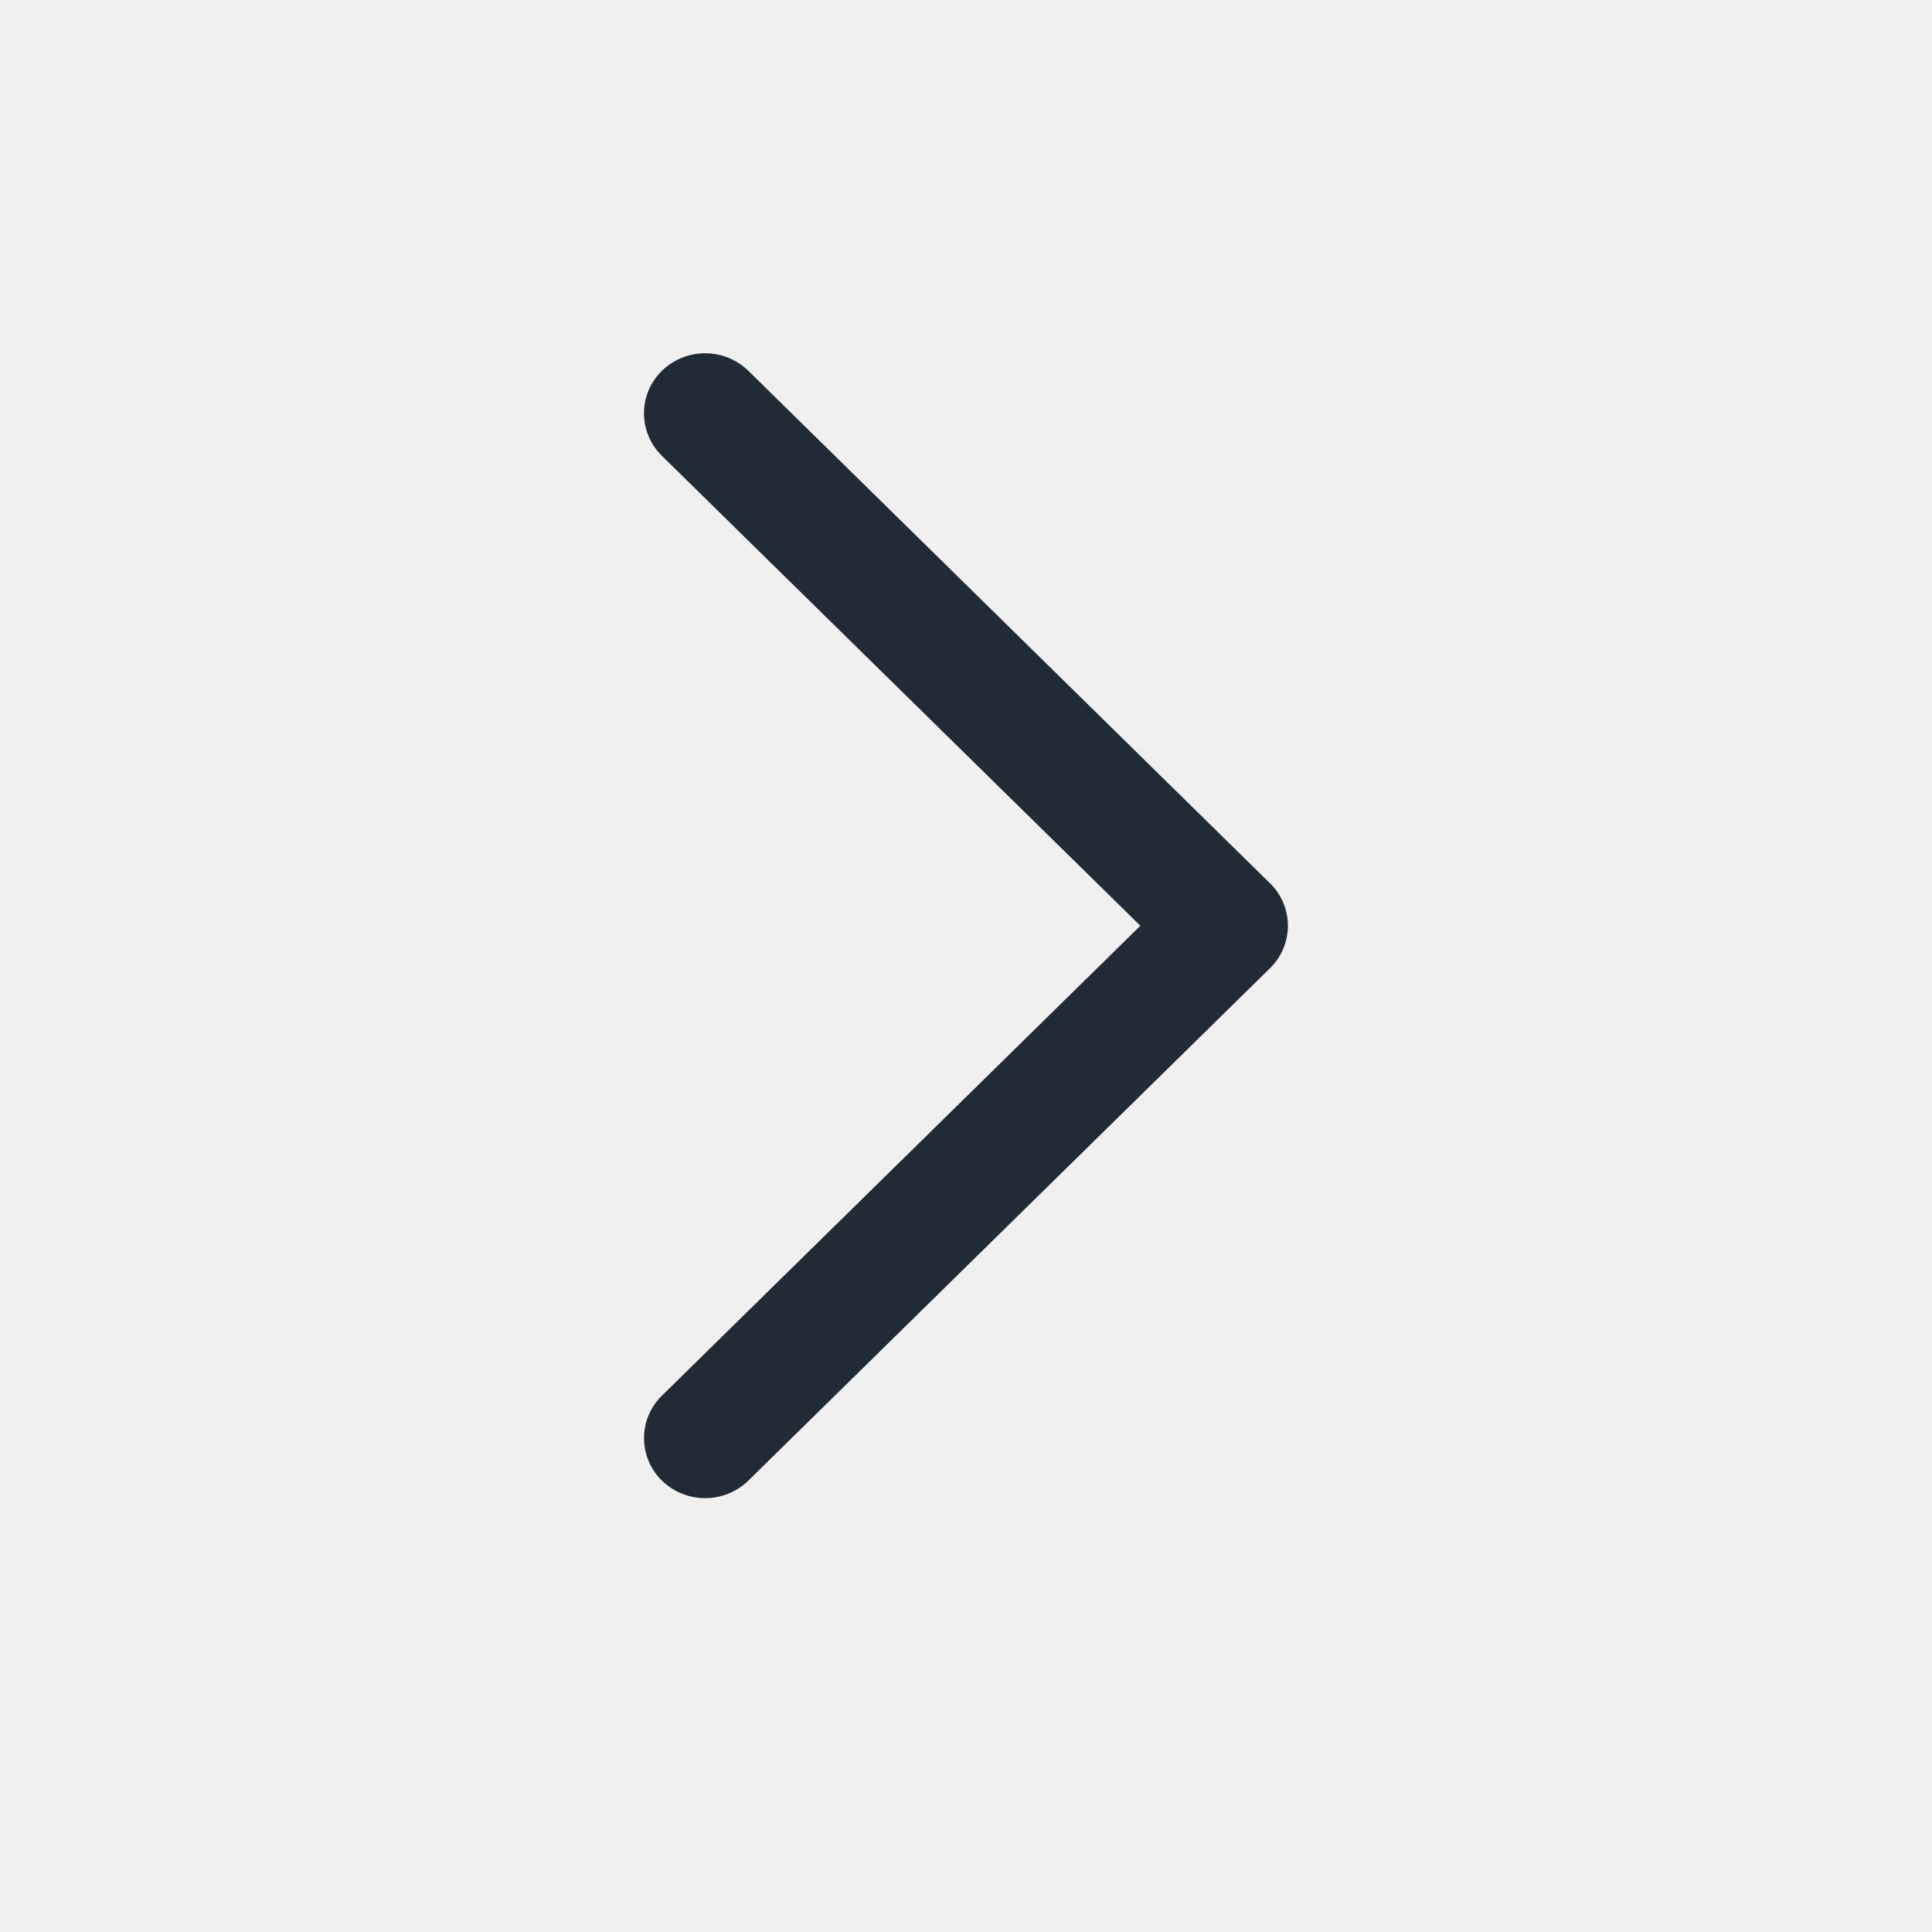
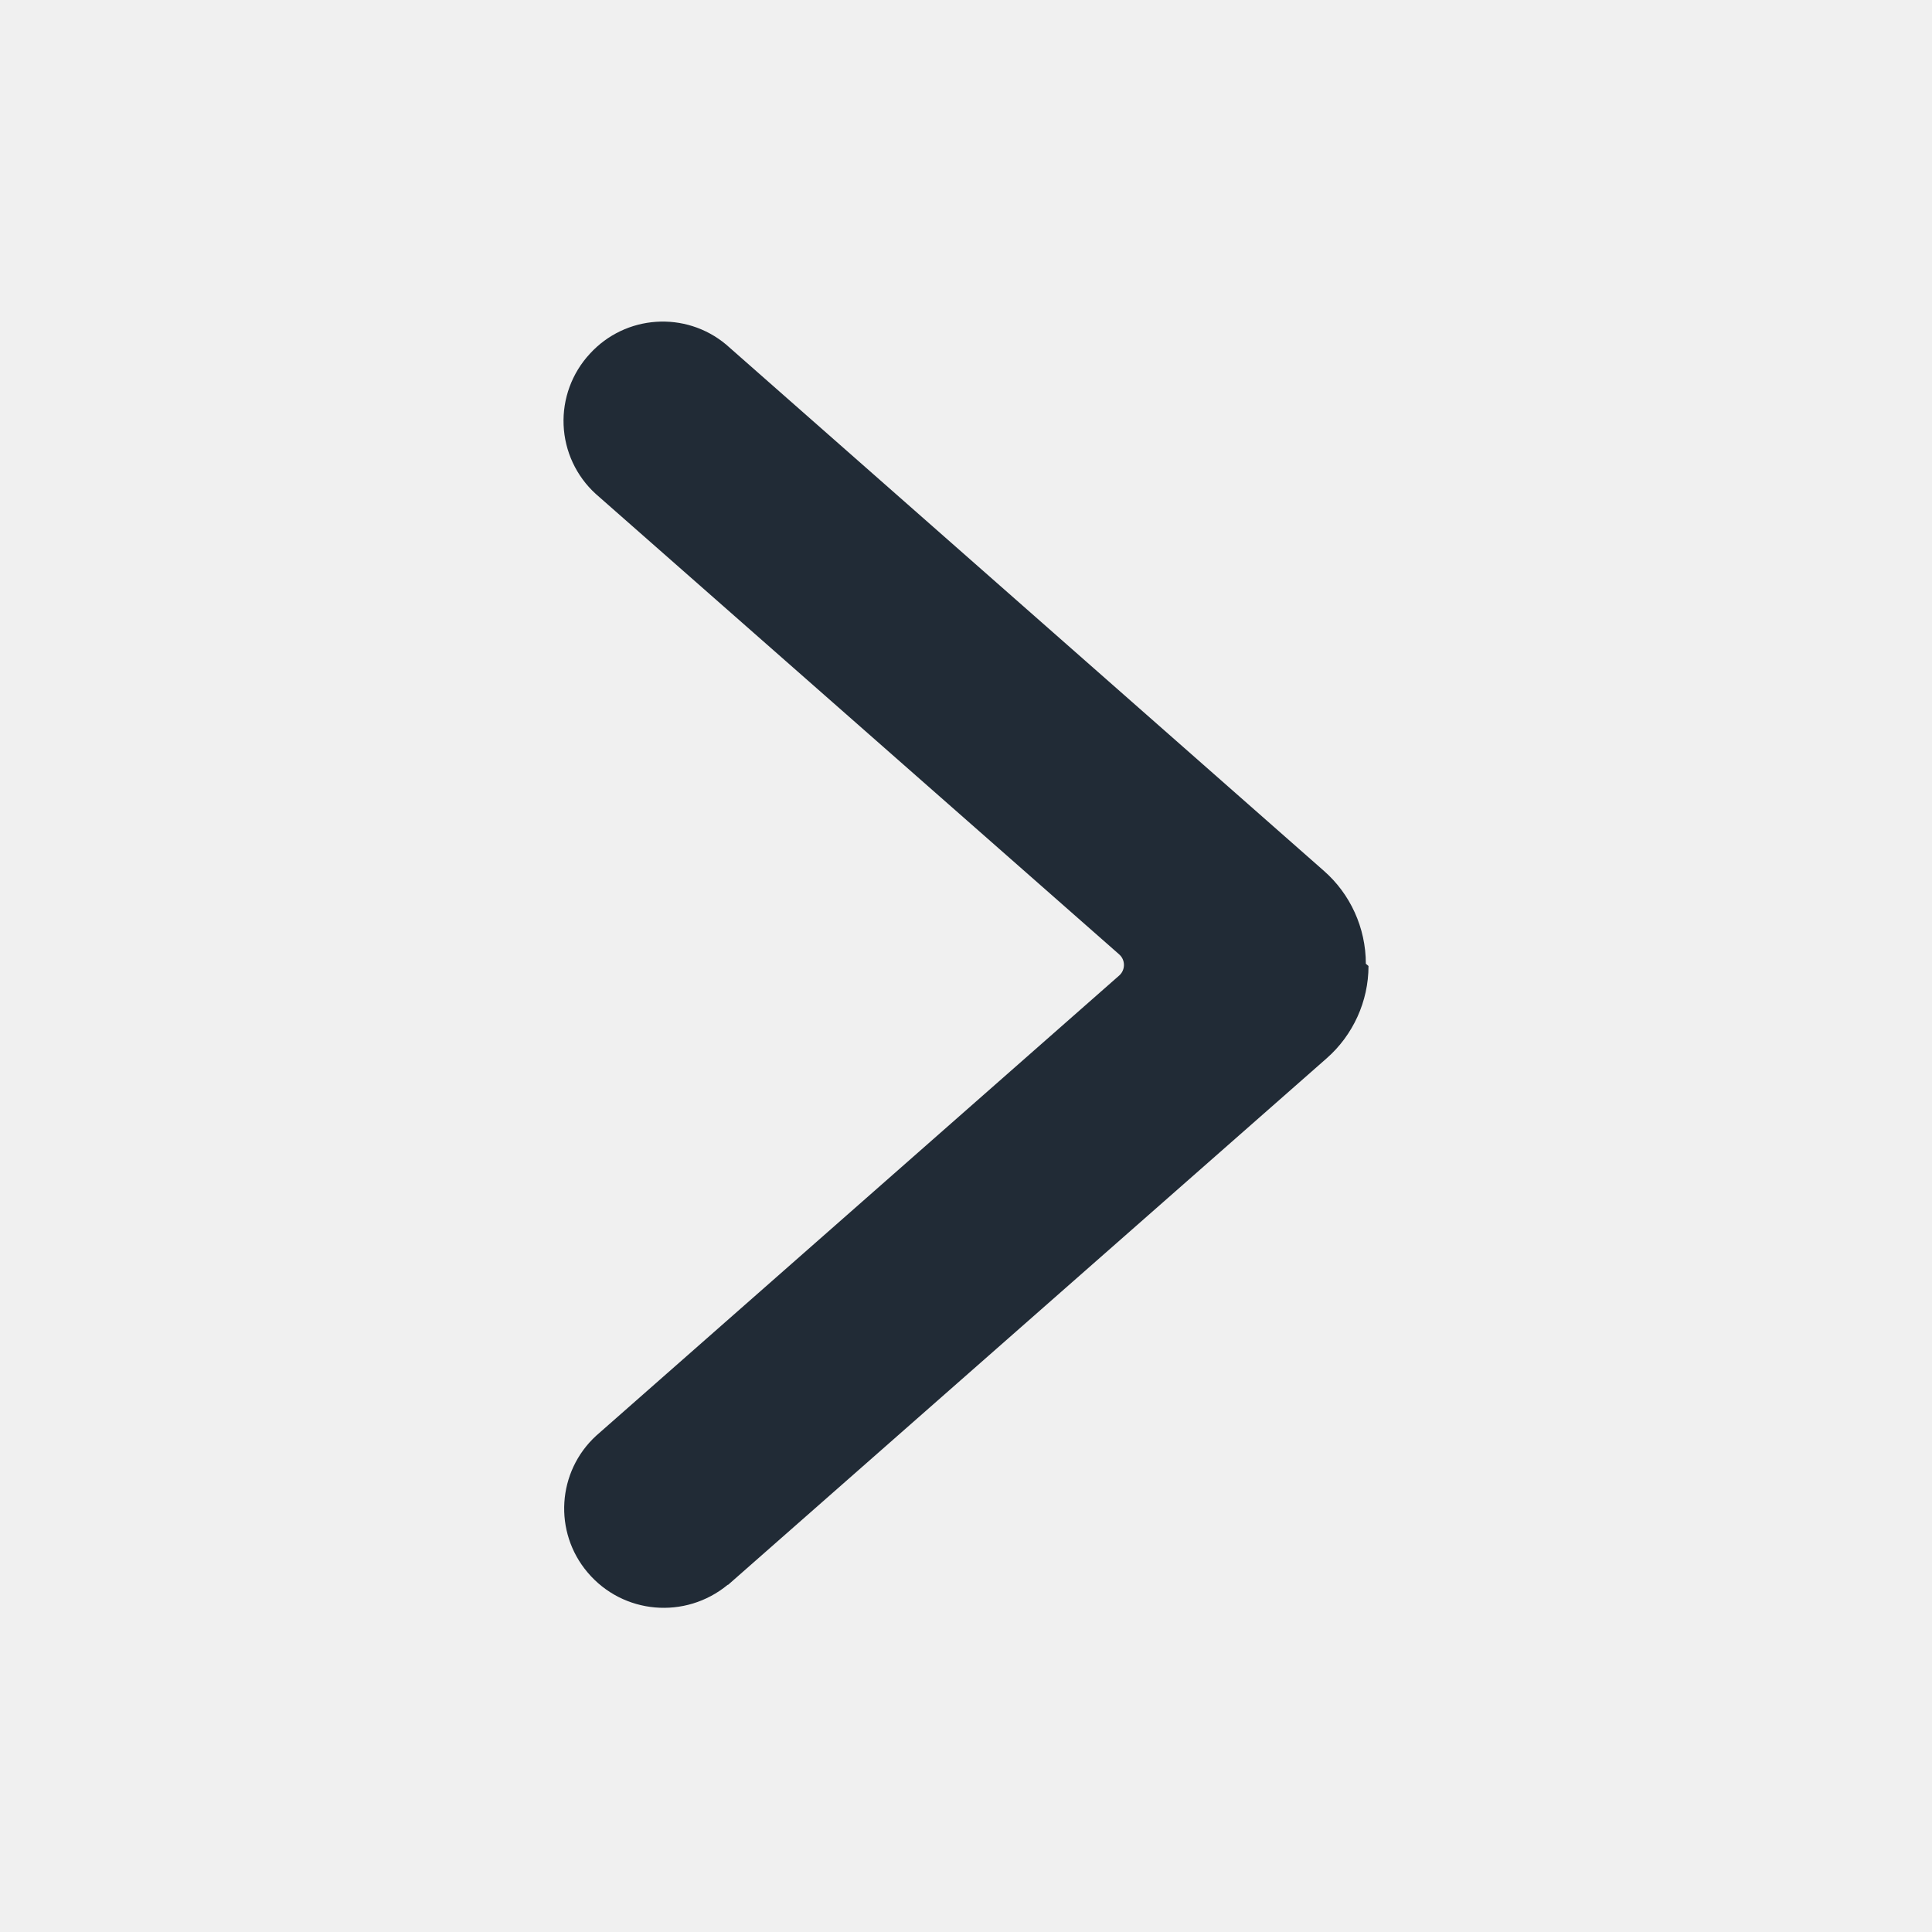
<svg xmlns="http://www.w3.org/2000/svg" width="24" height="24" fill="none" viewBox="0 0 24 24">
-   <path fill="#212B36" d="M8.222 4.607a.737.737 0 000 1.055l5.944 5.838-5.944 5.838a.737.737 0 000 1.054.77.77 0 001.075 0l6.48-6.365a.737.737 0 000-1.054l-6.48-6.366a.77.77 0 00-1.075 0z" />
+   <g clip-path="url(#clip0_1:91)">
+     <path fill="#212B36" d="M17 12c0 .44-.193.86-.52 1.147l-7.435 6.54H9.04c-.527.434-1.3.367-1.74-.153a1.228 1.228 0 01.107-1.7l6.501-5.72a.176.176 0 00.013-.24l-.02-.02L7.4 6.135a1.227 1.227 0 01-.073-1.74A1.227 1.227 0 019.02 4.28l7.427 6.539c.326.286.52.706.52 1.153L17 12z" />
+   </g>
+   <defs>
+     <clipPath id="clip0_1:91">
+       <path fill="#fff" d="M0 0h16v16H0z" transform="translate(4 4)" />
+     </clipPath>
+   </defs>
</svg>
